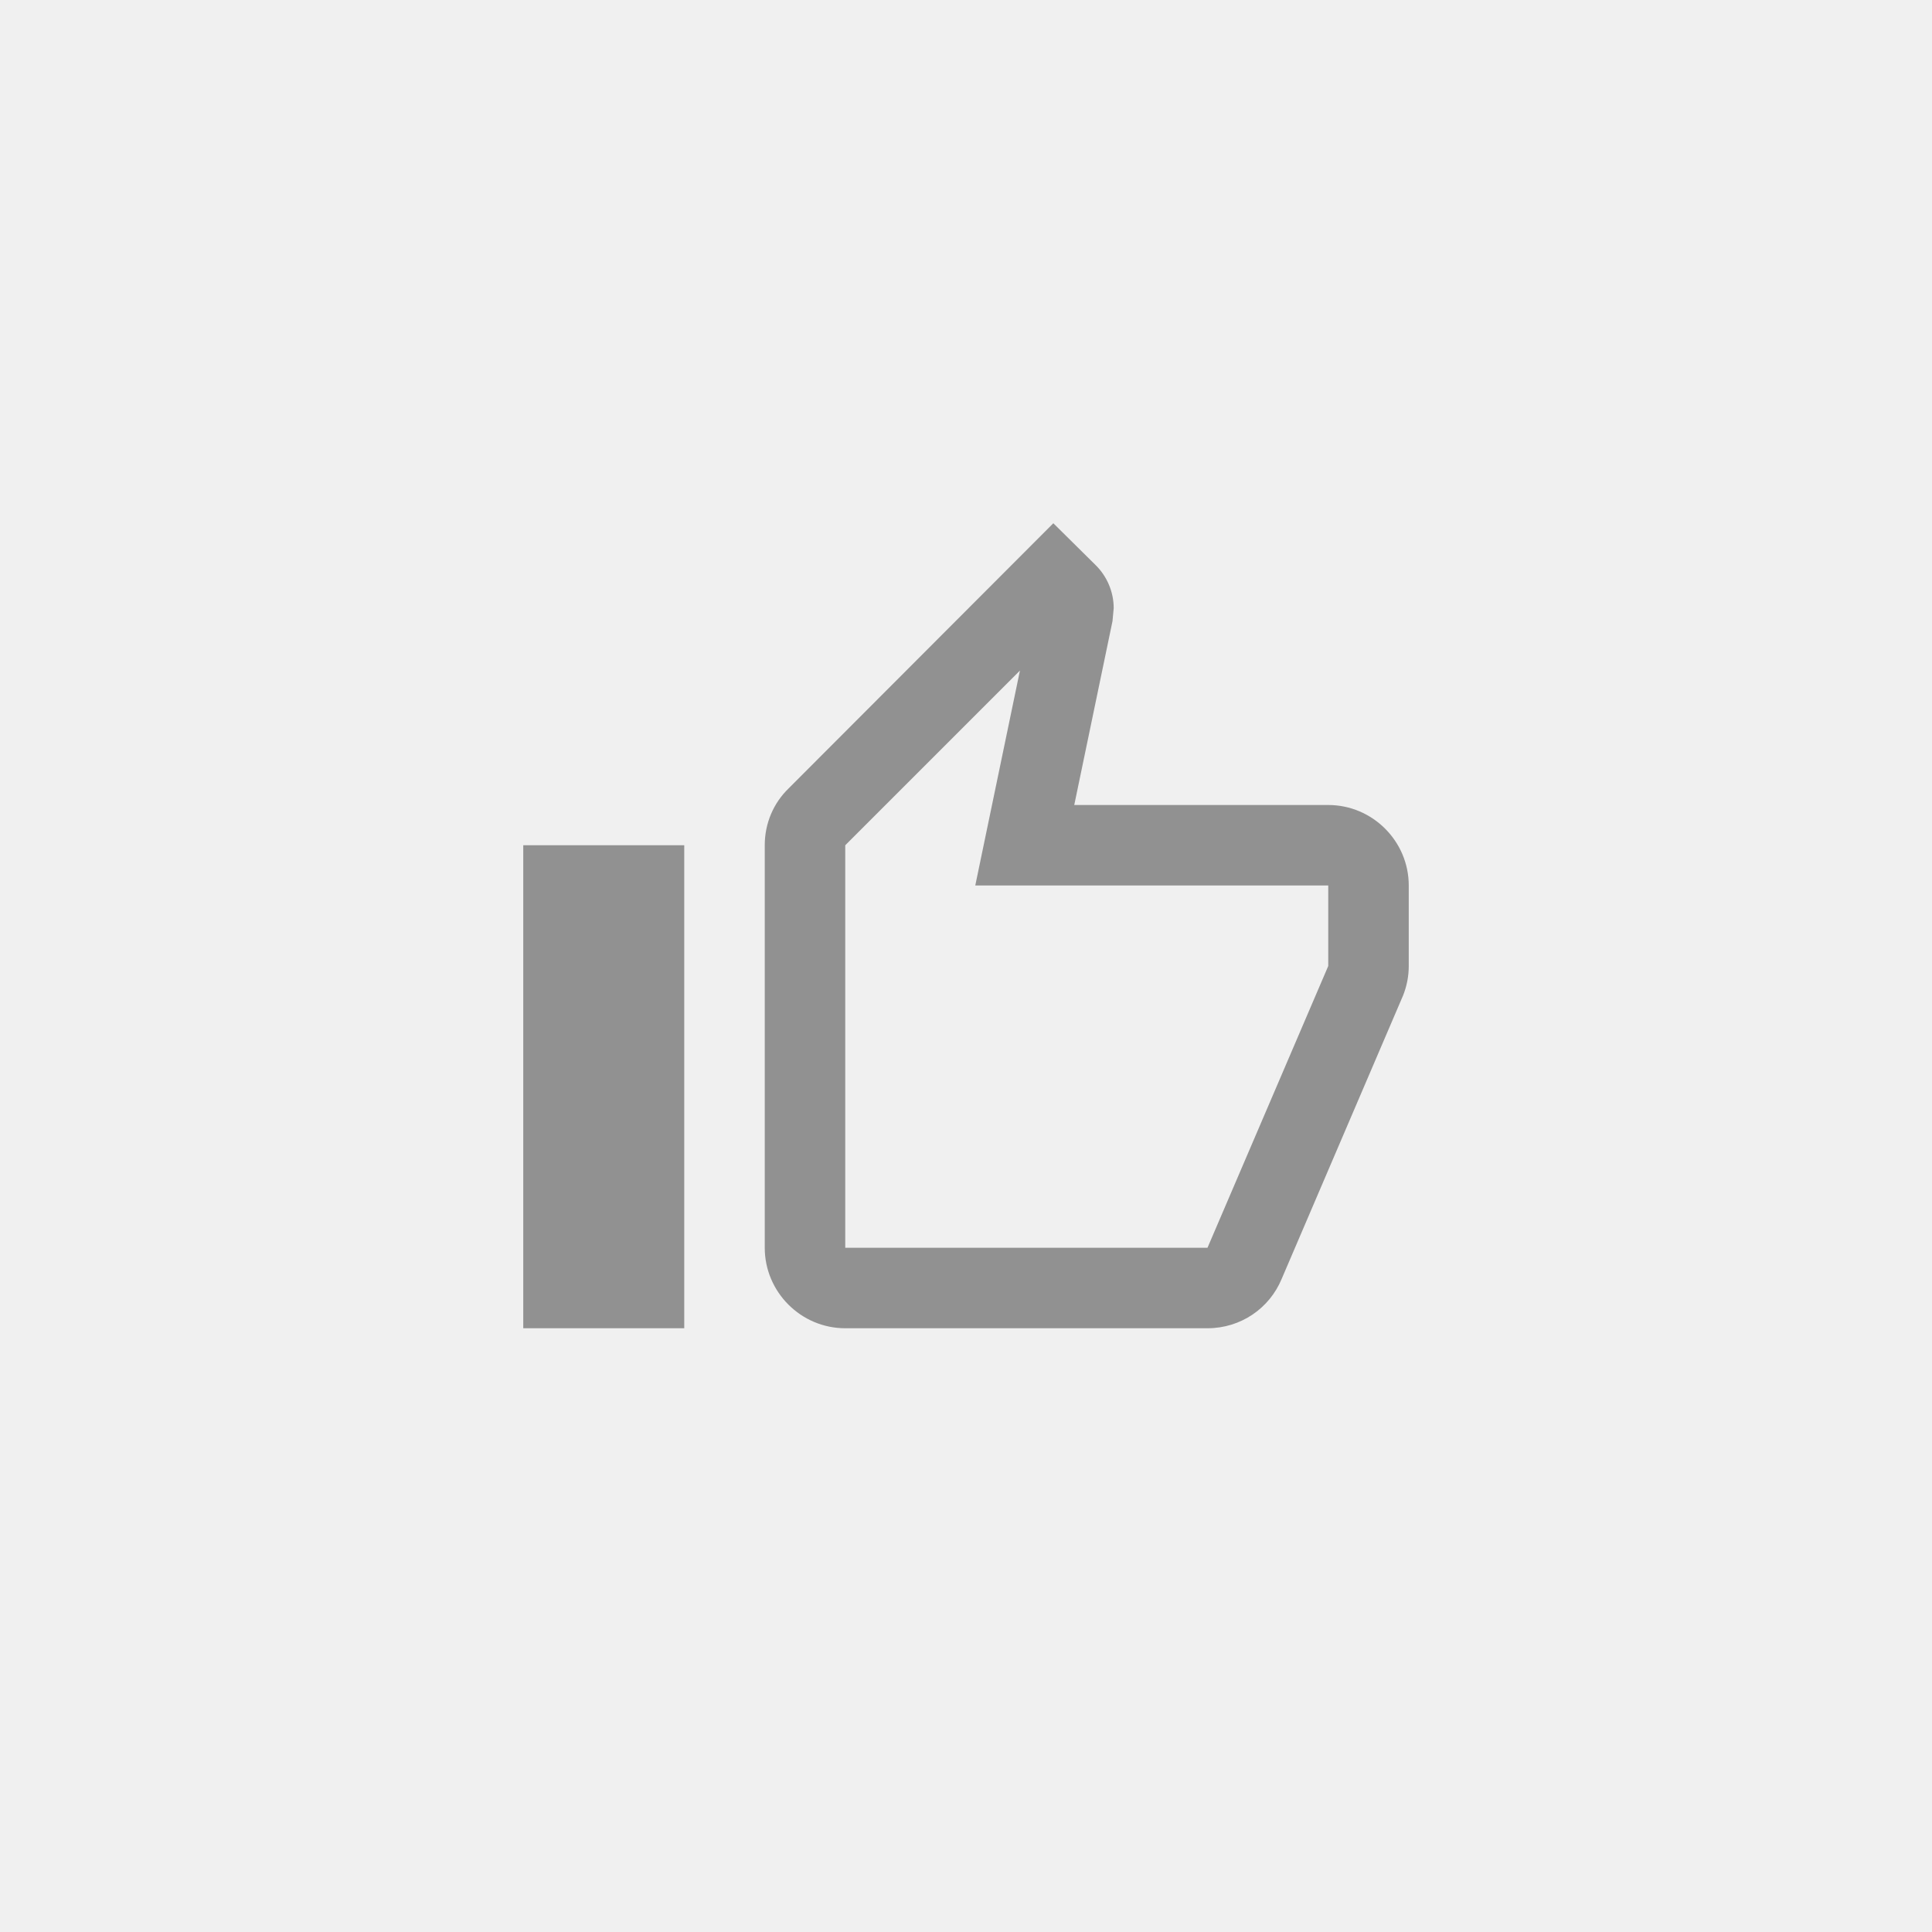
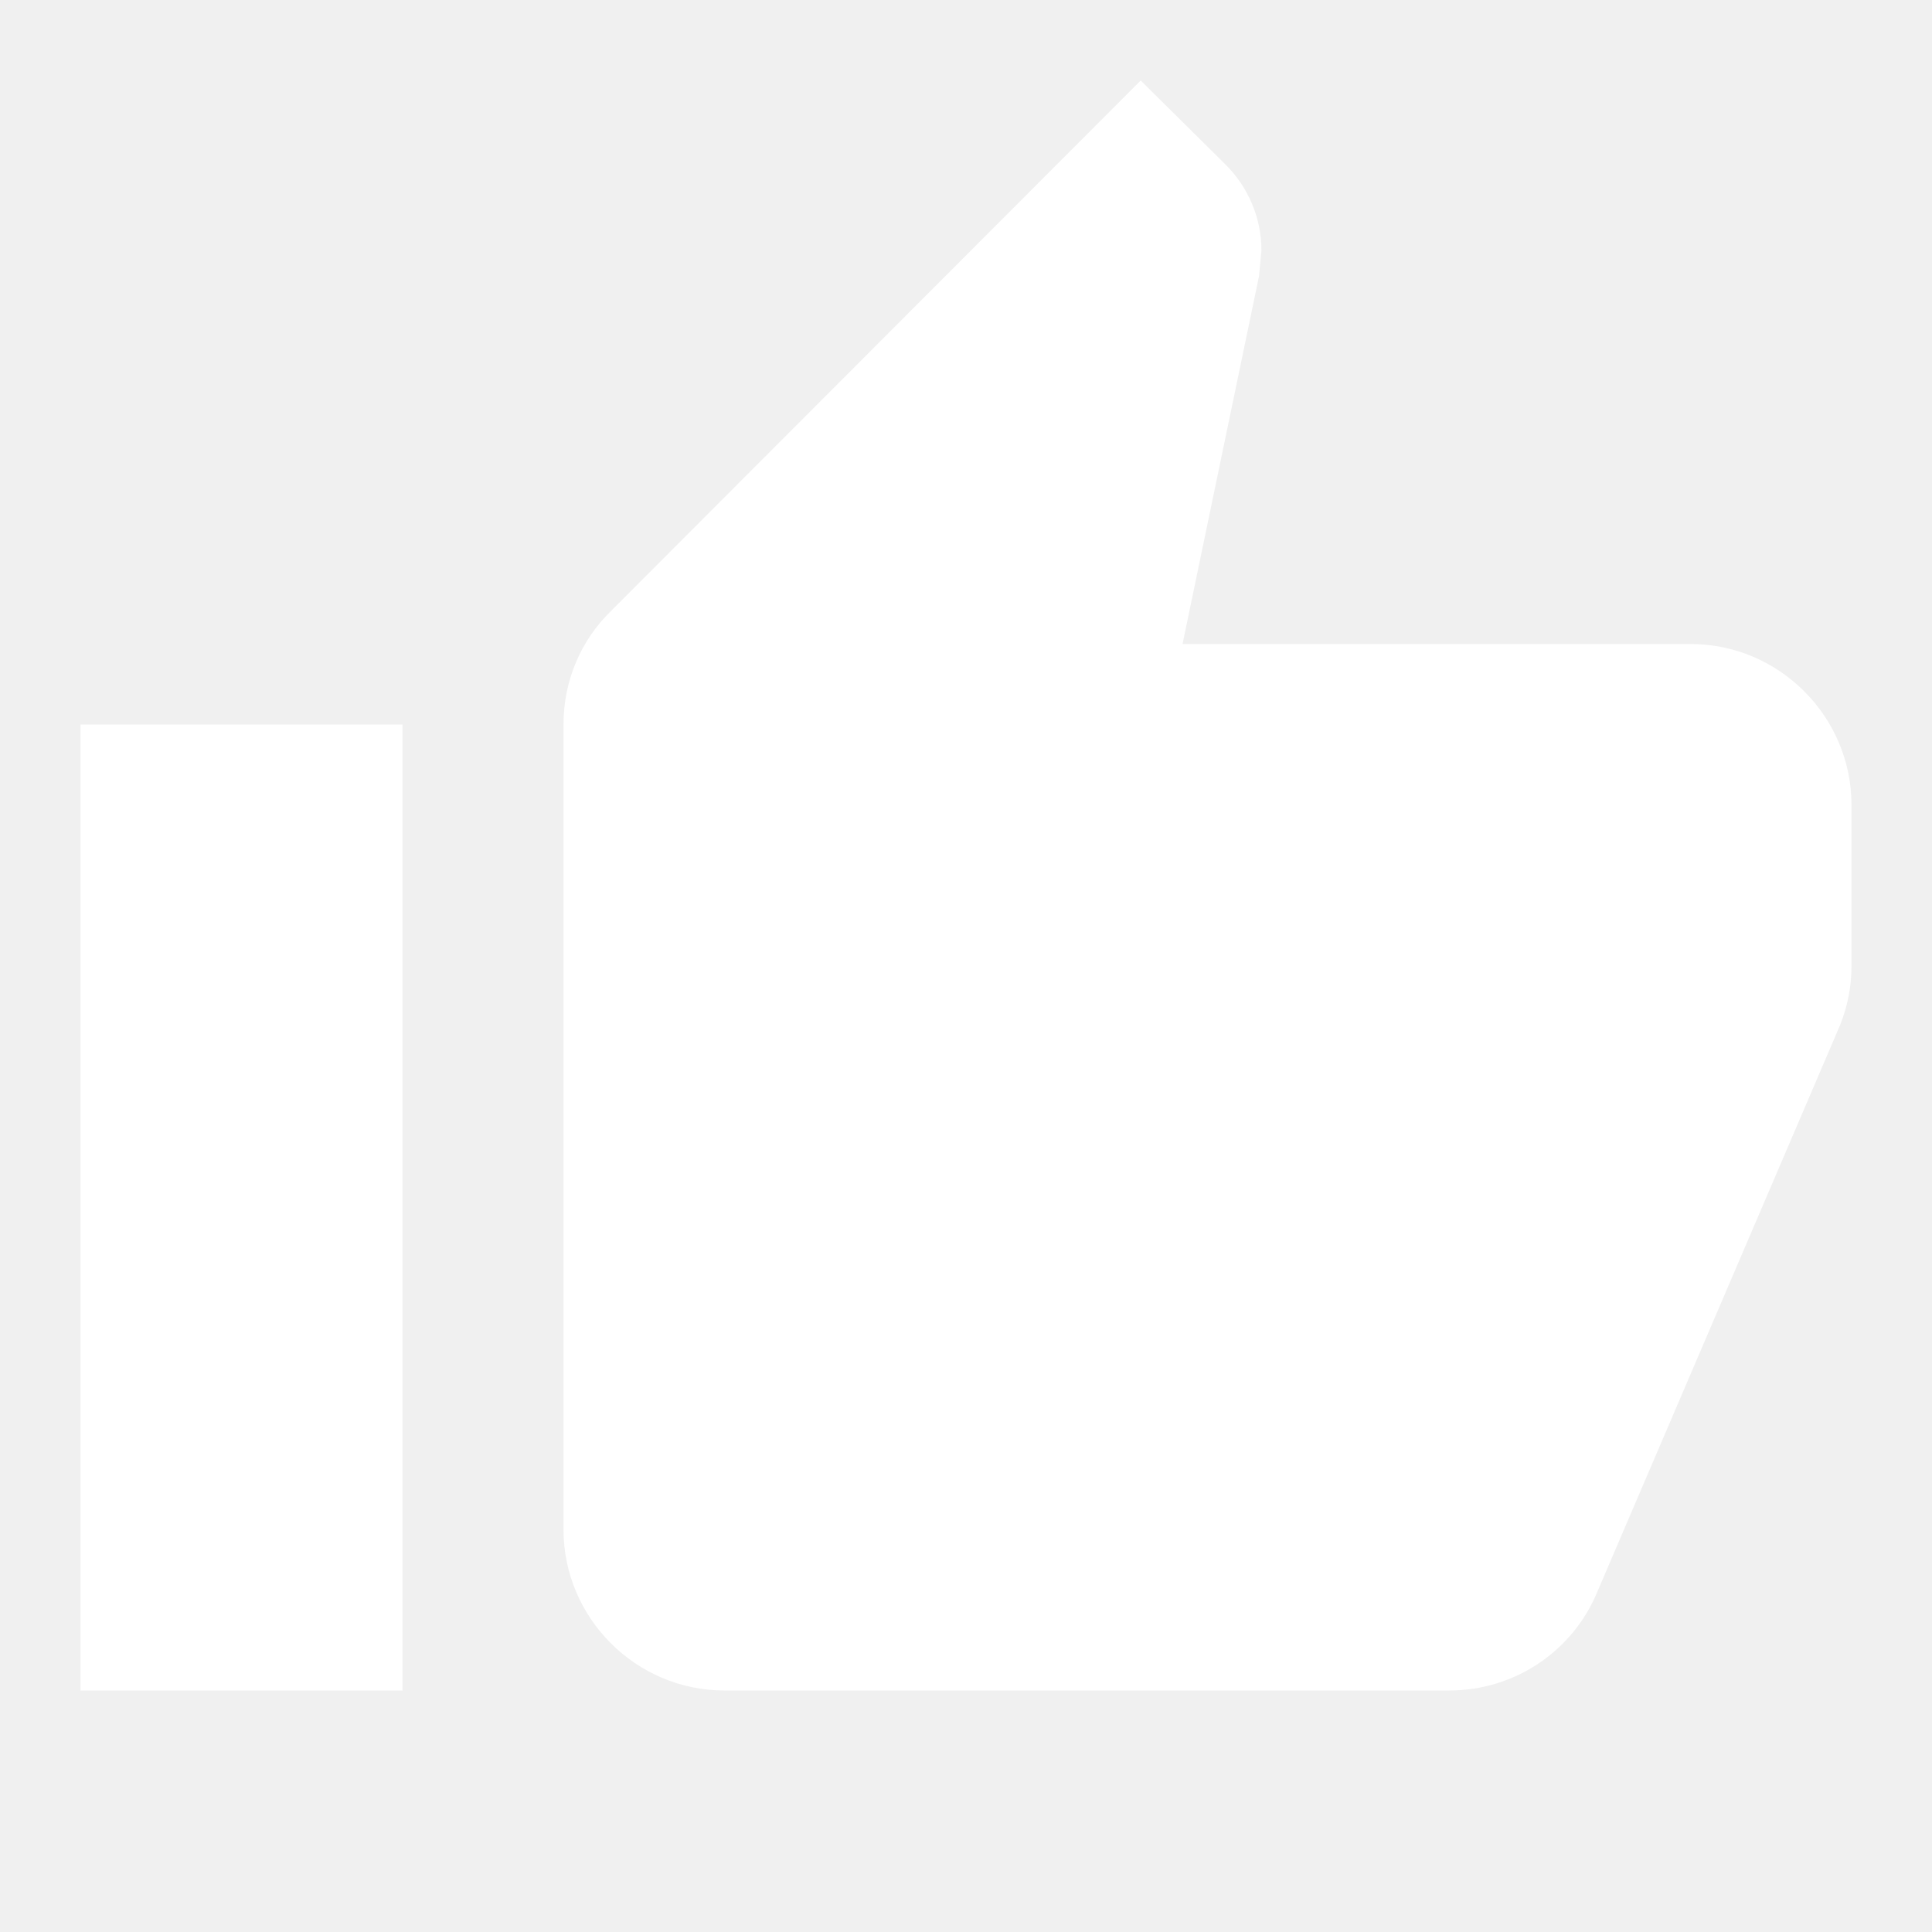
- <svg xmlns="http://www.w3.org/2000/svg" width="60" height="60" viewBox="0 0 60 60" fill="none">
-   <g clip-path="url(#clip0_154_8161)">
-     <path d="M41.25 25H33.362L34.55 19.288L34.587 18.887C34.587 18.375 34.375 17.9 34.038 17.562L32.712 16.25L24.488 24.488C24.025 24.938 23.75 25.562 23.75 26.25V38.75C23.75 40.125 24.875 41.25 26.25 41.25H37.5C38.538 41.25 39.425 40.625 39.8 39.725L43.575 30.913C43.688 30.625 43.75 30.325 43.75 30V27.5C43.75 26.125 42.625 25 41.25 25ZM41.25 30L37.5 38.75H26.25V26.25L31.675 20.825L30.288 27.5H41.25V30ZM16.25 26.25H21.25V41.25H16.25V26.25Z" fill="#919191" />
+ <svg xmlns="http://www.w3.org/2000/svg" width="24" height="24" viewBox="0 0 24 24" fill="none">
+   <g id="Thumb up" clip-path="url(#clip0_576_3632)">
+     <path id="Vector" d="M1 21H5V9H1V21ZM23 10C23 8.9 22.1 8 21 8H14.69L15.64 3.43L15.67 3.11C15.67 2.7 15.5 2.32 15.23 2.05L14.17 1L7.59 7.59C7.22 7.95 7 8.45 7 9V19C7 20.1 7.9 21 9 21H18C18.83 21 19.54 20.5 19.84 19.78L22.86 12.73C22.95 12.5 23 12.26 23 12V10Z" fill="white" />
  </g>
  <defs>
-     <clipPath id="clip0_154_8161">
-       <rect width="30" height="30" fill="white" transform="translate(15 15)" />
+     <clipPath id="clip0_576_3632">
+       <rect width="24" height="24" fill="white" />
    </clipPath>
  </defs>
</svg>
